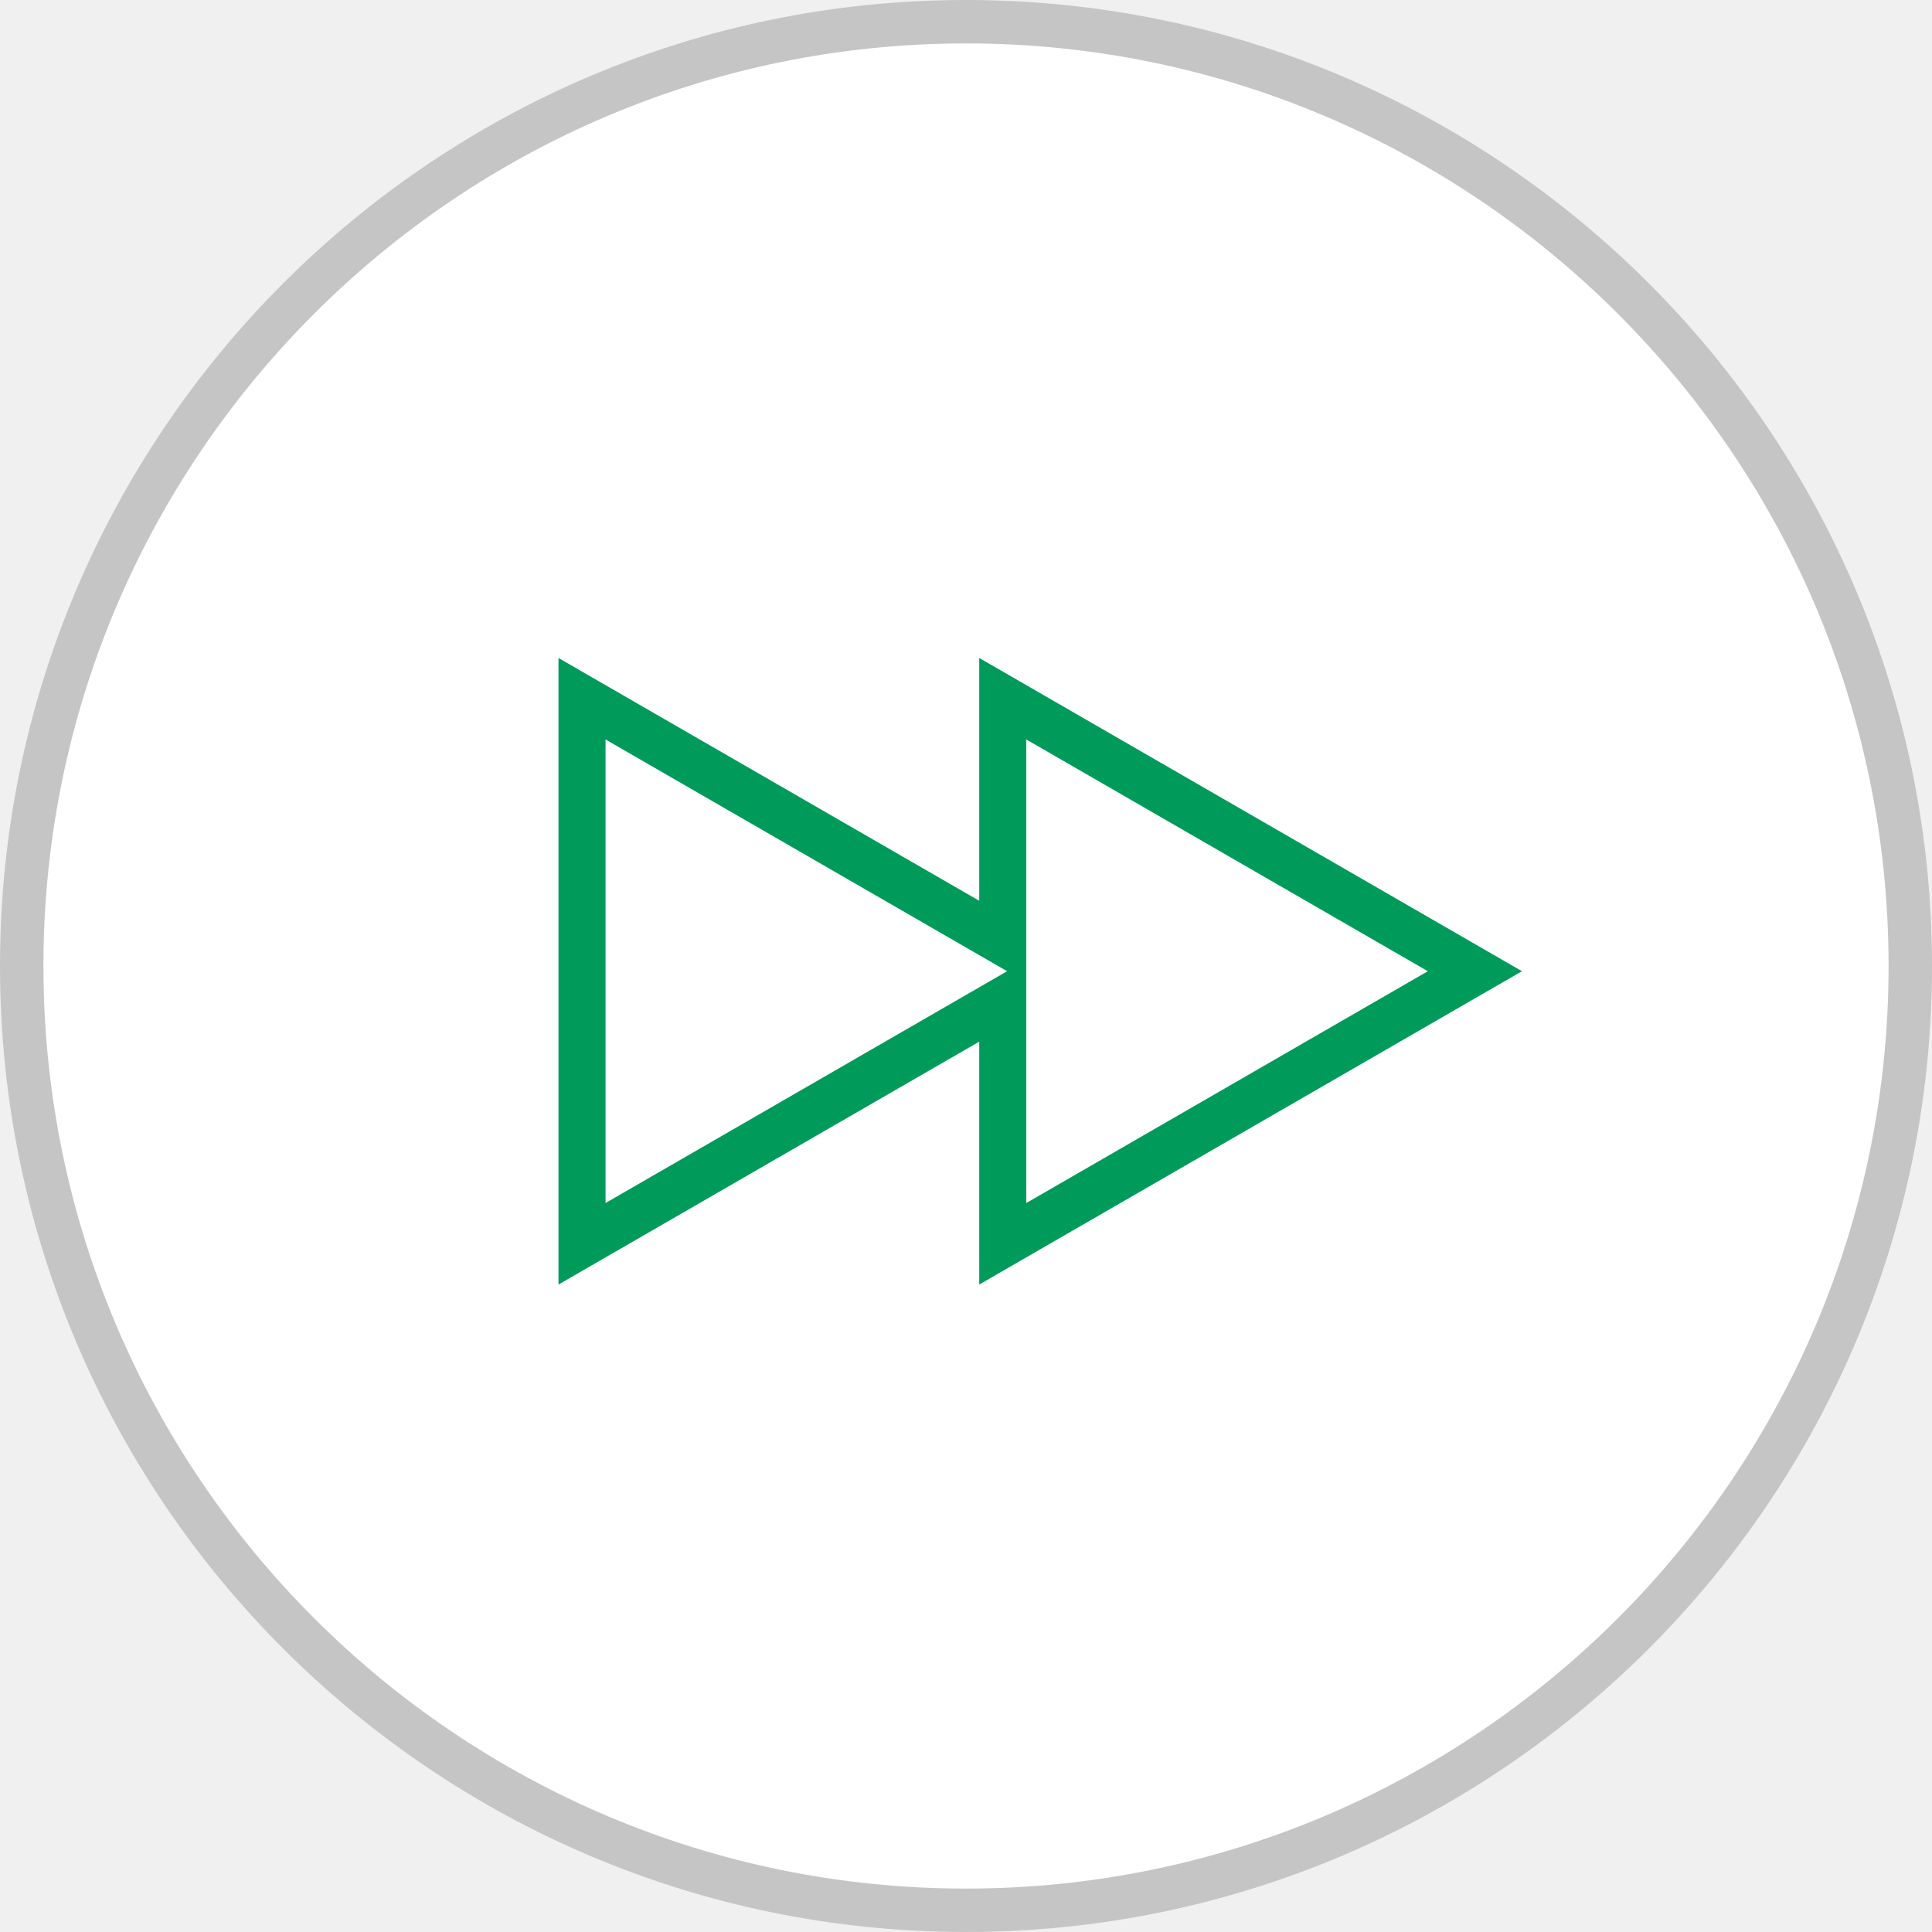
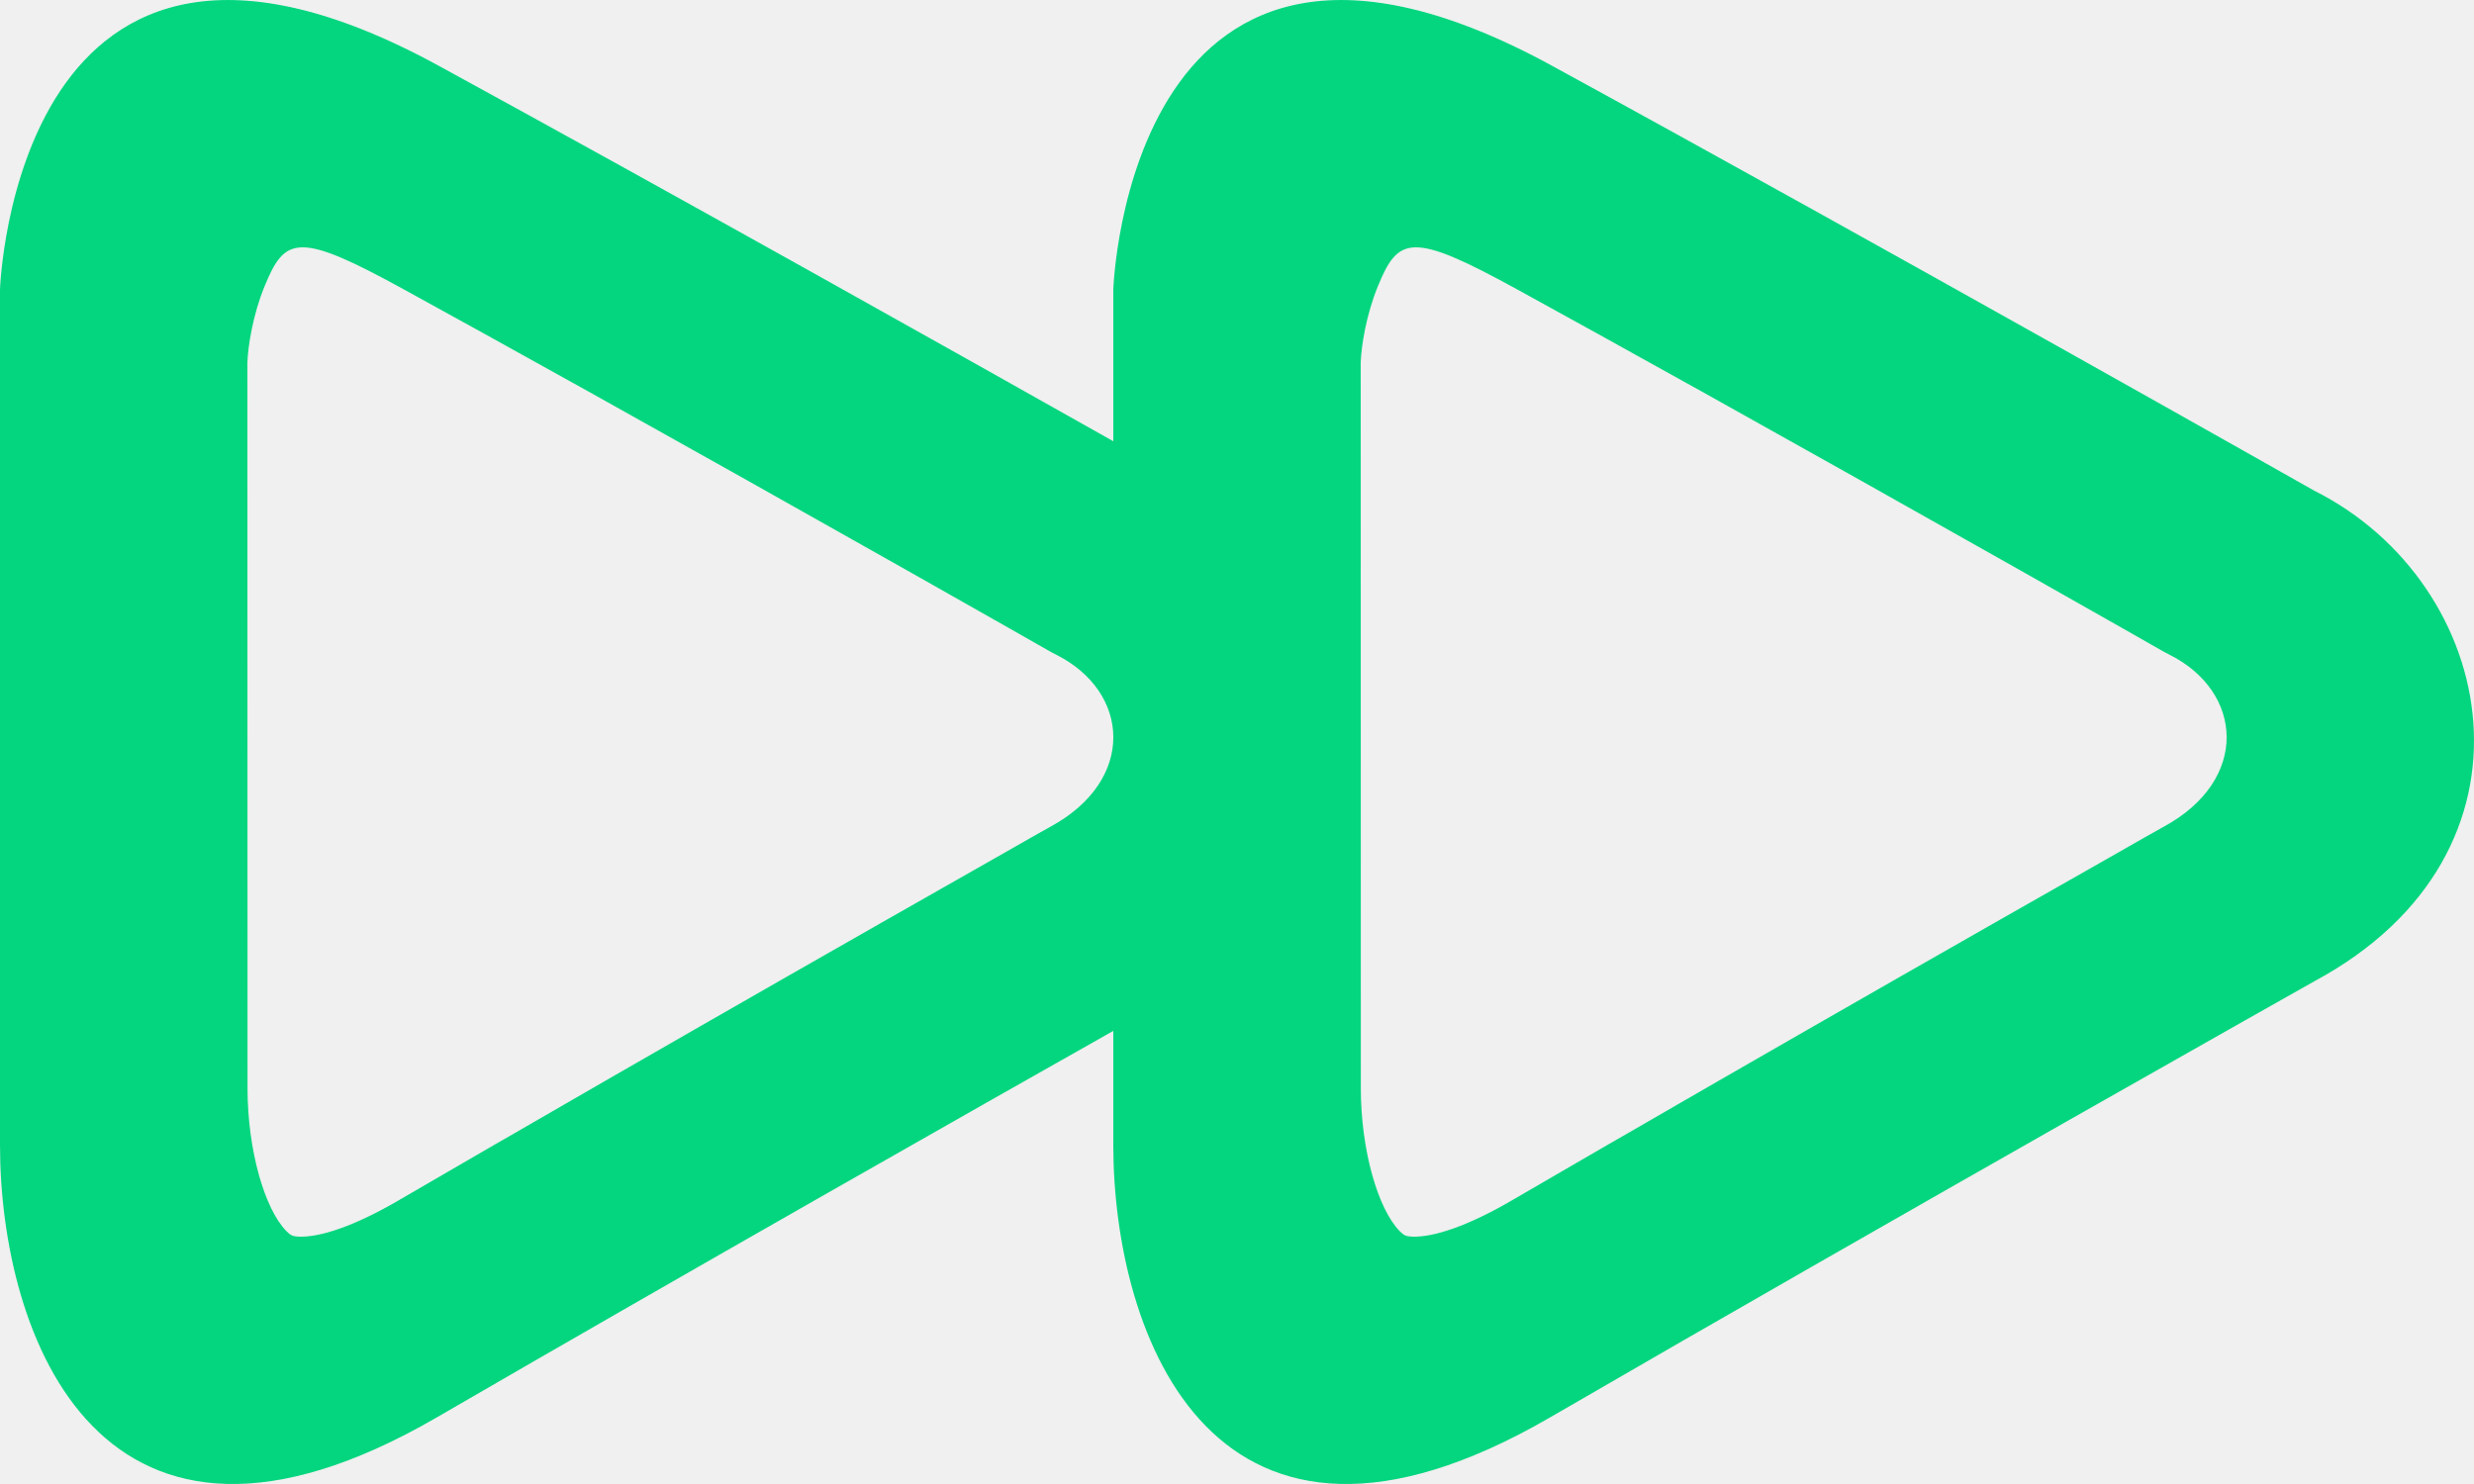
- <svg xmlns="http://www.w3.org/2000/svg" version="1.1" id="Ebene_1" x="0px" y="0px" width="287.29px" height="287.288px" viewBox="153.993 141.057 287.29 287.288" enable-background="new 153.993 141.057 287.29 287.288" xml:space="preserve">
-   <path fill="#FFFFFF" d="M438.055,284.703c0,77.547-62.869,140.416-140.416,140.416c-77.548,0-140.416-62.869-140.416-140.416  s62.868-140.416,140.416-140.416C375.186,144.287,438.055,207.156,438.055,284.703z" />
-   <path fill="#C5C5C5" d="M297.639,428.345c-79.205,0-143.646-64.438-143.646-143.645c0-79.203,64.438-143.644,143.646-143.644  c79.205,0,143.645,64.438,143.645,143.644C441.283,363.908,376.844,428.345,297.639,428.345z M297.639,147.514  c-75.648,0-137.188,61.538-137.188,137.188c0,75.646,61.538,137.188,137.188,137.188c75.647,0,137.188-61.539,137.188-137.188  C434.826,209.052,373.288,147.514,297.639,147.514z" />
-   <polygon fill="none" stroke="#009B5B" stroke-width="7" stroke-miterlimit="10" points="373.312,285.477 303.105,244.958   303.105,281.064 240.538,244.958 240.538,326.009 303.105,289.89 303.105,326.009 " />
+ <svg xmlns="http://www.w3.org/2000/svg" width="20px" height="12px" viewBox="0 0 20 12" version="1.1">
+   <description>Created with Sketch.</description>
+   <defs />
+   <g id="Assets" stroke="none" stroke-width="1" fill="none" fill-rule="evenodd">
+     <g id="Artboard-1" transform="translate(-20, -386)" fill="#03D67F">
+       <g id="Player_Next" transform="translate(20, 386)">
+         <path d="M11,3.568 L11,2.342 C11,2.342 10.882,-1.343 7.453,0.532 C4.793,1.985 1.291,3.968 1.291,3.968 C-0.199,4.715 -0.647,6.892 1.291,7.935 C1.291,7.935 4.616,9.807 7.47,11.462 C10.186,13.037 11,10.803 11,9.258 L11,8.336 C12.13,8.974 14.421,10.274 16.47,11.462 C19.186,13.037 20,10.803 20,9.258 L20,2.342 C20,2.342 19.882,-1.343 16.453,0.532 C14.527,1.584 12.16,2.914 11,3.568 L11,3.568 Z M16.007,9.259 C15.929,9.214 15.929,9.214 15.852,9.17 C14.902,8.62 13.885,8.037 12.867,7.457 C12.511,7.254 12.181,7.066 11.884,6.898 C11.706,6.796 11.579,6.724 11.51,6.686 C10.812,6.308 10.864,5.595 11.46,5.295 L11.513,5.267 C11.57,5.234 11.679,5.172 11.831,5.086 C12.084,4.942 12.367,4.782 12.673,4.609 C13.546,4.116 14.423,3.623 15.248,3.163 C15.308,3.13 15.308,3.13 15.369,3.096 C15.859,2.823 16.315,2.571 16.73,2.343 C17.59,1.87 17.696,1.91 17.862,2.317 C17.956,2.546 17.996,2.802 18,2.932 L17.999,8.798 C17.999,9.302 17.86,9.775 17.686,9.954 C17.65,9.991 17.633,9.998 17.579,10 C17.415,10.004 17.144,9.921 16.77,9.702 C16.525,9.56 16.27,9.412 16.007,9.259 Z M7.007,9.259 C6.929,9.214 6.929,9.214 6.852,9.17 C5.902,8.62 4.885,8.037 3.867,7.457 C3.511,7.254 3.181,7.066 2.884,6.898 C2.706,6.796 2.579,6.724 2.51,6.686 C1.812,6.308 1.864,5.595 2.46,5.295 L2.513,5.267 C2.57,5.234 2.679,5.172 2.831,5.086 C3.084,4.942 3.367,4.782 3.673,4.609 C4.546,4.116 5.423,3.623 6.248,3.163 C6.308,3.13 6.308,3.13 6.369,3.096 C6.859,2.823 7.315,2.571 7.73,2.343 C8.59,1.87 8.696,1.91 8.862,2.317 C8.956,2.546 8.996,2.802 9,2.932 L8.999,8.798 C8.999,9.302 8.86,9.775 8.686,9.954 C8.65,9.991 8.633,9.998 8.579,10 C8.415,10.004 8.144,9.921 7.77,9.702 C7.525,9.56 7.27,9.412 7.007,9.259 Z" id="Path-5" transform="translate(10, 6) scale(-1, 1) translate(-10, -6) " />
+       </g>
+     </g>
+   </g>
</svg>
